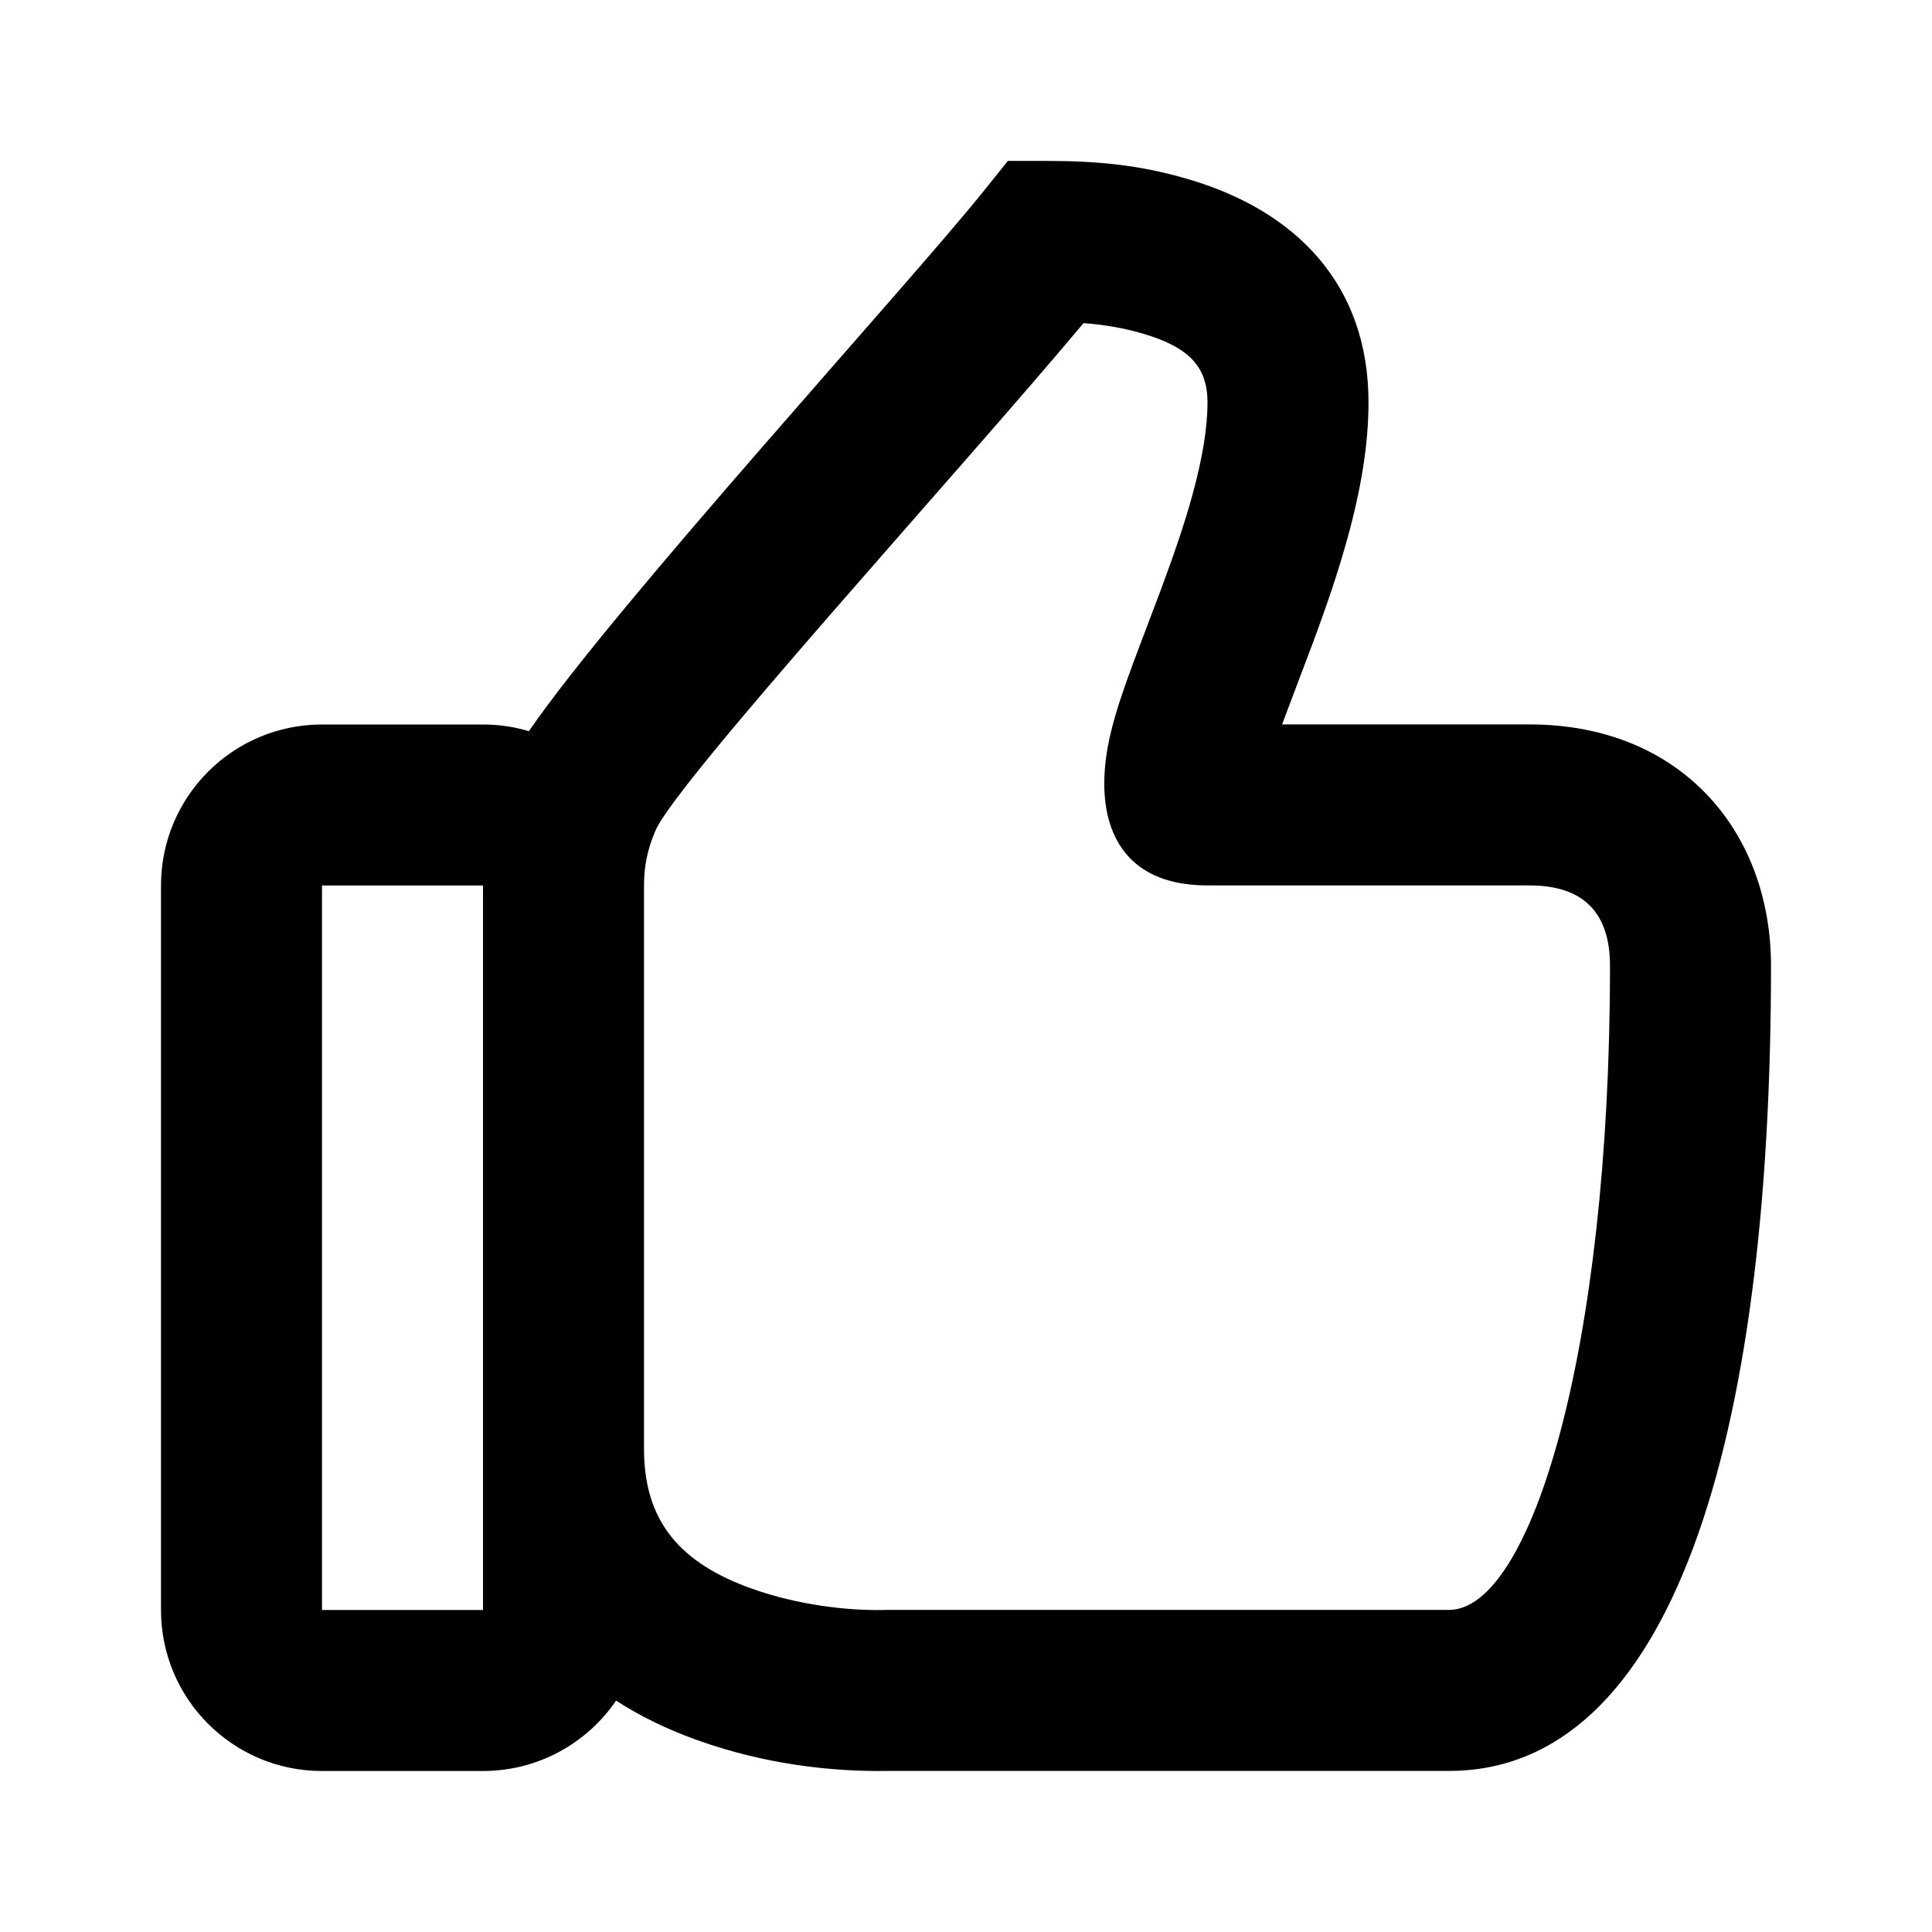
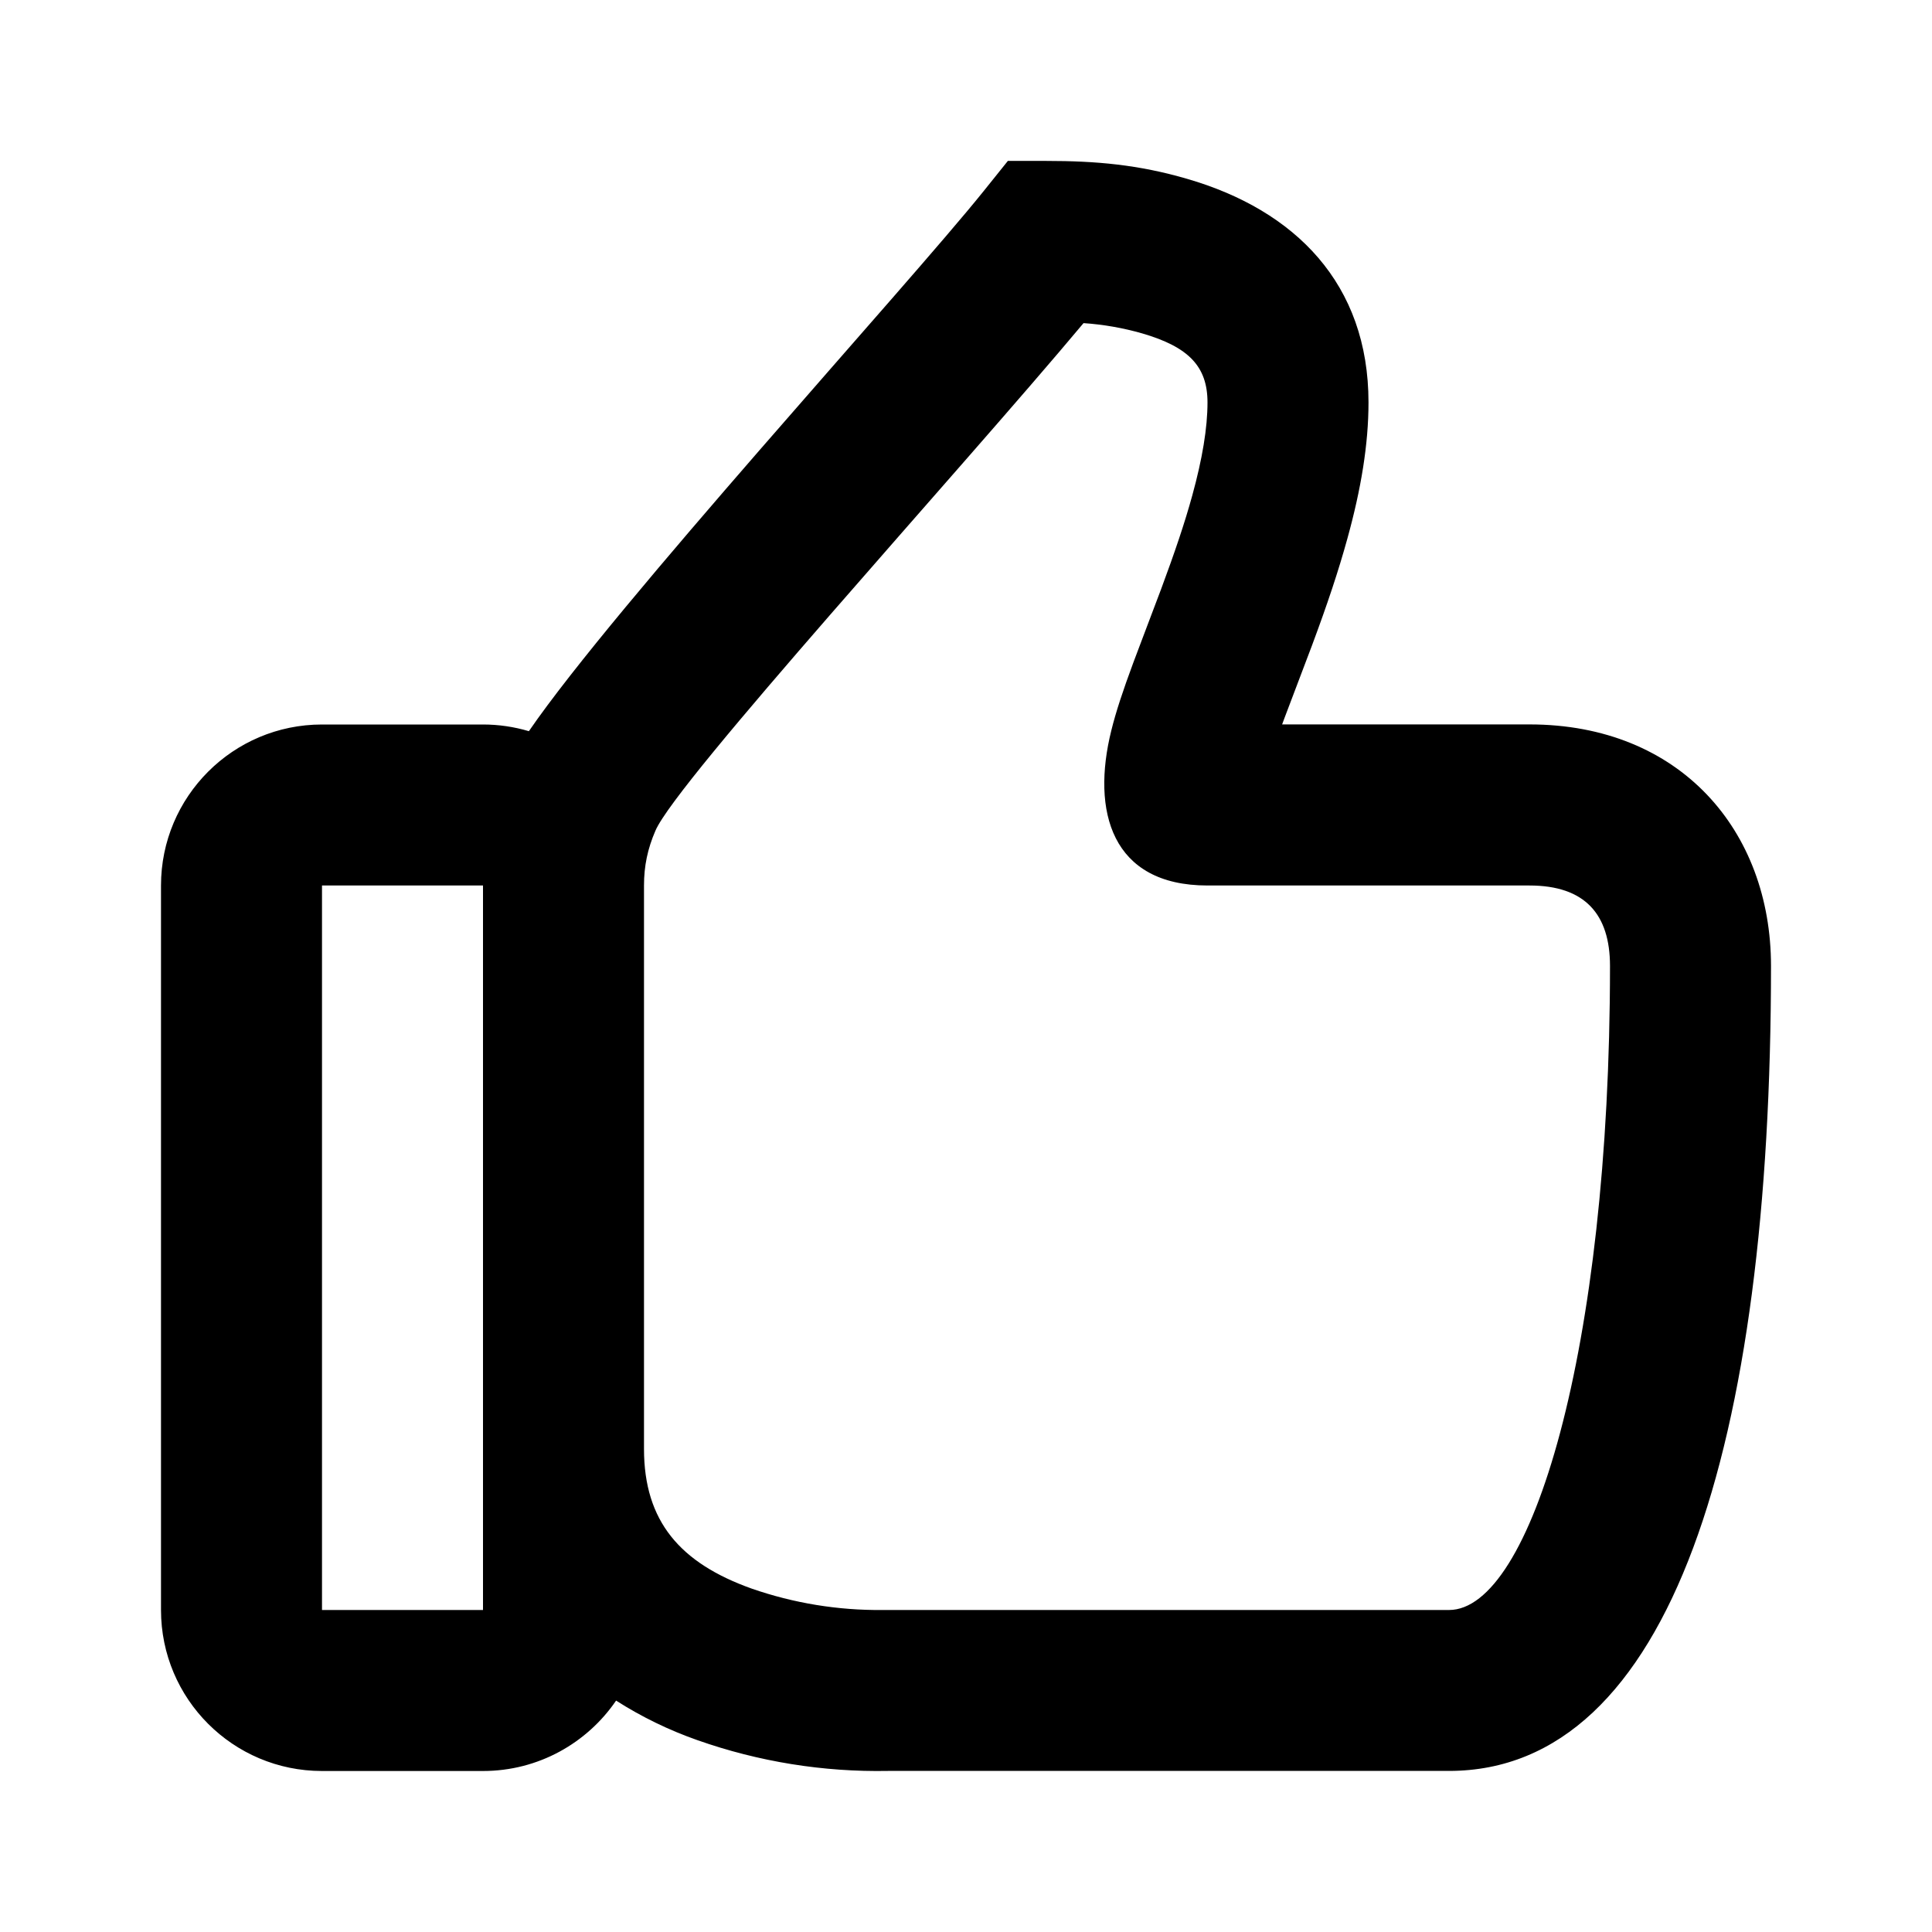
- <svg xmlns="http://www.w3.org/2000/svg" width="24" height="24" viewBox="0 0 24 24">
-   <path fill-rule="evenodd" d="M7.653,21.126 C7.293,21.653 6.687,22 6,22 L4,22 C2.895,22 2,21.105 2,20 L2,11 C2,9.895 2.895,9 4,9 L6,9 C6.198,9 6.39,9.029 6.57,9.083 C7.644,7.518 11.255,3.574 12.22,2.373 L12.52,1.999 L13,1.999 C13.615,1.999 14.142,2.045 14.748,2.222 C16.092,2.613 17,3.527 17,4.999 C17,5.519 16.908,6.074 16.738,6.689 C16.626,7.096 16.487,7.508 16.297,8.018 C16.239,8.173 16.007,8.782 15.955,8.923 C15.945,8.949 15.936,8.975 15.927,8.999 L19,8.999 C20.87,8.999 22,10.317 22,11.999 C22,17.943 20.755,21.999 18,21.999 L11.034,21.999 C10.341,22.011 9.505,21.919 8.663,21.617 C8.295,21.486 7.957,21.322 7.653,21.126 Z M8,17.999 C8,18.901 8.452,19.418 9.337,19.734 C9.911,19.939 10.525,20.008 10.963,20 C10.97,20 10.97,20 11,19.999 L18,19.999 C19.015,19.999 20,16.79 20,11.999 C20,11.359 19.691,10.999 19,10.999 L15,10.999 C13.805,10.999 13.556,10.075 13.805,9.075 C13.863,8.84 13.949,8.581 14.079,8.23 C14.136,8.076 14.369,7.465 14.423,7.32 C14.594,6.859 14.716,6.499 14.81,6.158 C14.936,5.701 15,5.316 15,4.999 C15,4.548 14.762,4.309 14.189,4.142 C13.948,4.072 13.711,4.033 13.46,4.014 C11.914,5.862 8.407,9.701 8.142,10.319 C8.044,10.546 8,10.759 8,10.999 L8,17.999 Z M4,11 L4,20 L6,20 L6,11 L4,11 Z" />
+ <svg xmlns="http://www.w3.org/2000/svg" width="24" height="24">
+   <path d="M7.653 21.126C7.293 21.653 6.687 22 6 22H4a2 2 0 0 1-2-2v-9a2 2 0 0 1 2-2h2a2 2 0 0 1 .57.083c1.074-1.565 4.685-5.509 5.65-6.71l.3-.374H13c.615 0 1.142.046 1.748.223C16.092 2.612 17 3.527 17 4.999c0 .52-.092 1.075-.262 1.69-.112.407-.25.819-.44 1.329l-.343.905-.028.076H19c1.87 0 3 1.318 3 3 0 5.944-1.245 10-4 10h-6.966a6.741 6.741 0 0 1-2.37-.382 4.885 4.885 0 0 1-1.01-.491zM8 17.999c0 .902.452 1.419 1.337 1.735a4.81 4.81 0 0 0 1.626.266H18c1.015 0 2-3.21 2-8 0-.641-.309-1-1-1h-4c-1.195 0-1.444-.925-1.195-1.925.058-.235.144-.494.274-.845.057-.154.29-.765.344-.91.171-.46.293-.821.387-1.162.126-.457.19-.842.19-1.159 0-.45-.238-.69-.81-.857a3.501 3.501 0 0 0-.73-.128c-1.546 1.848-5.053 5.687-5.318 6.305-.098.227-.142.44-.142.68v7zM4 11v9h2v-9H4z" />
</svg>
